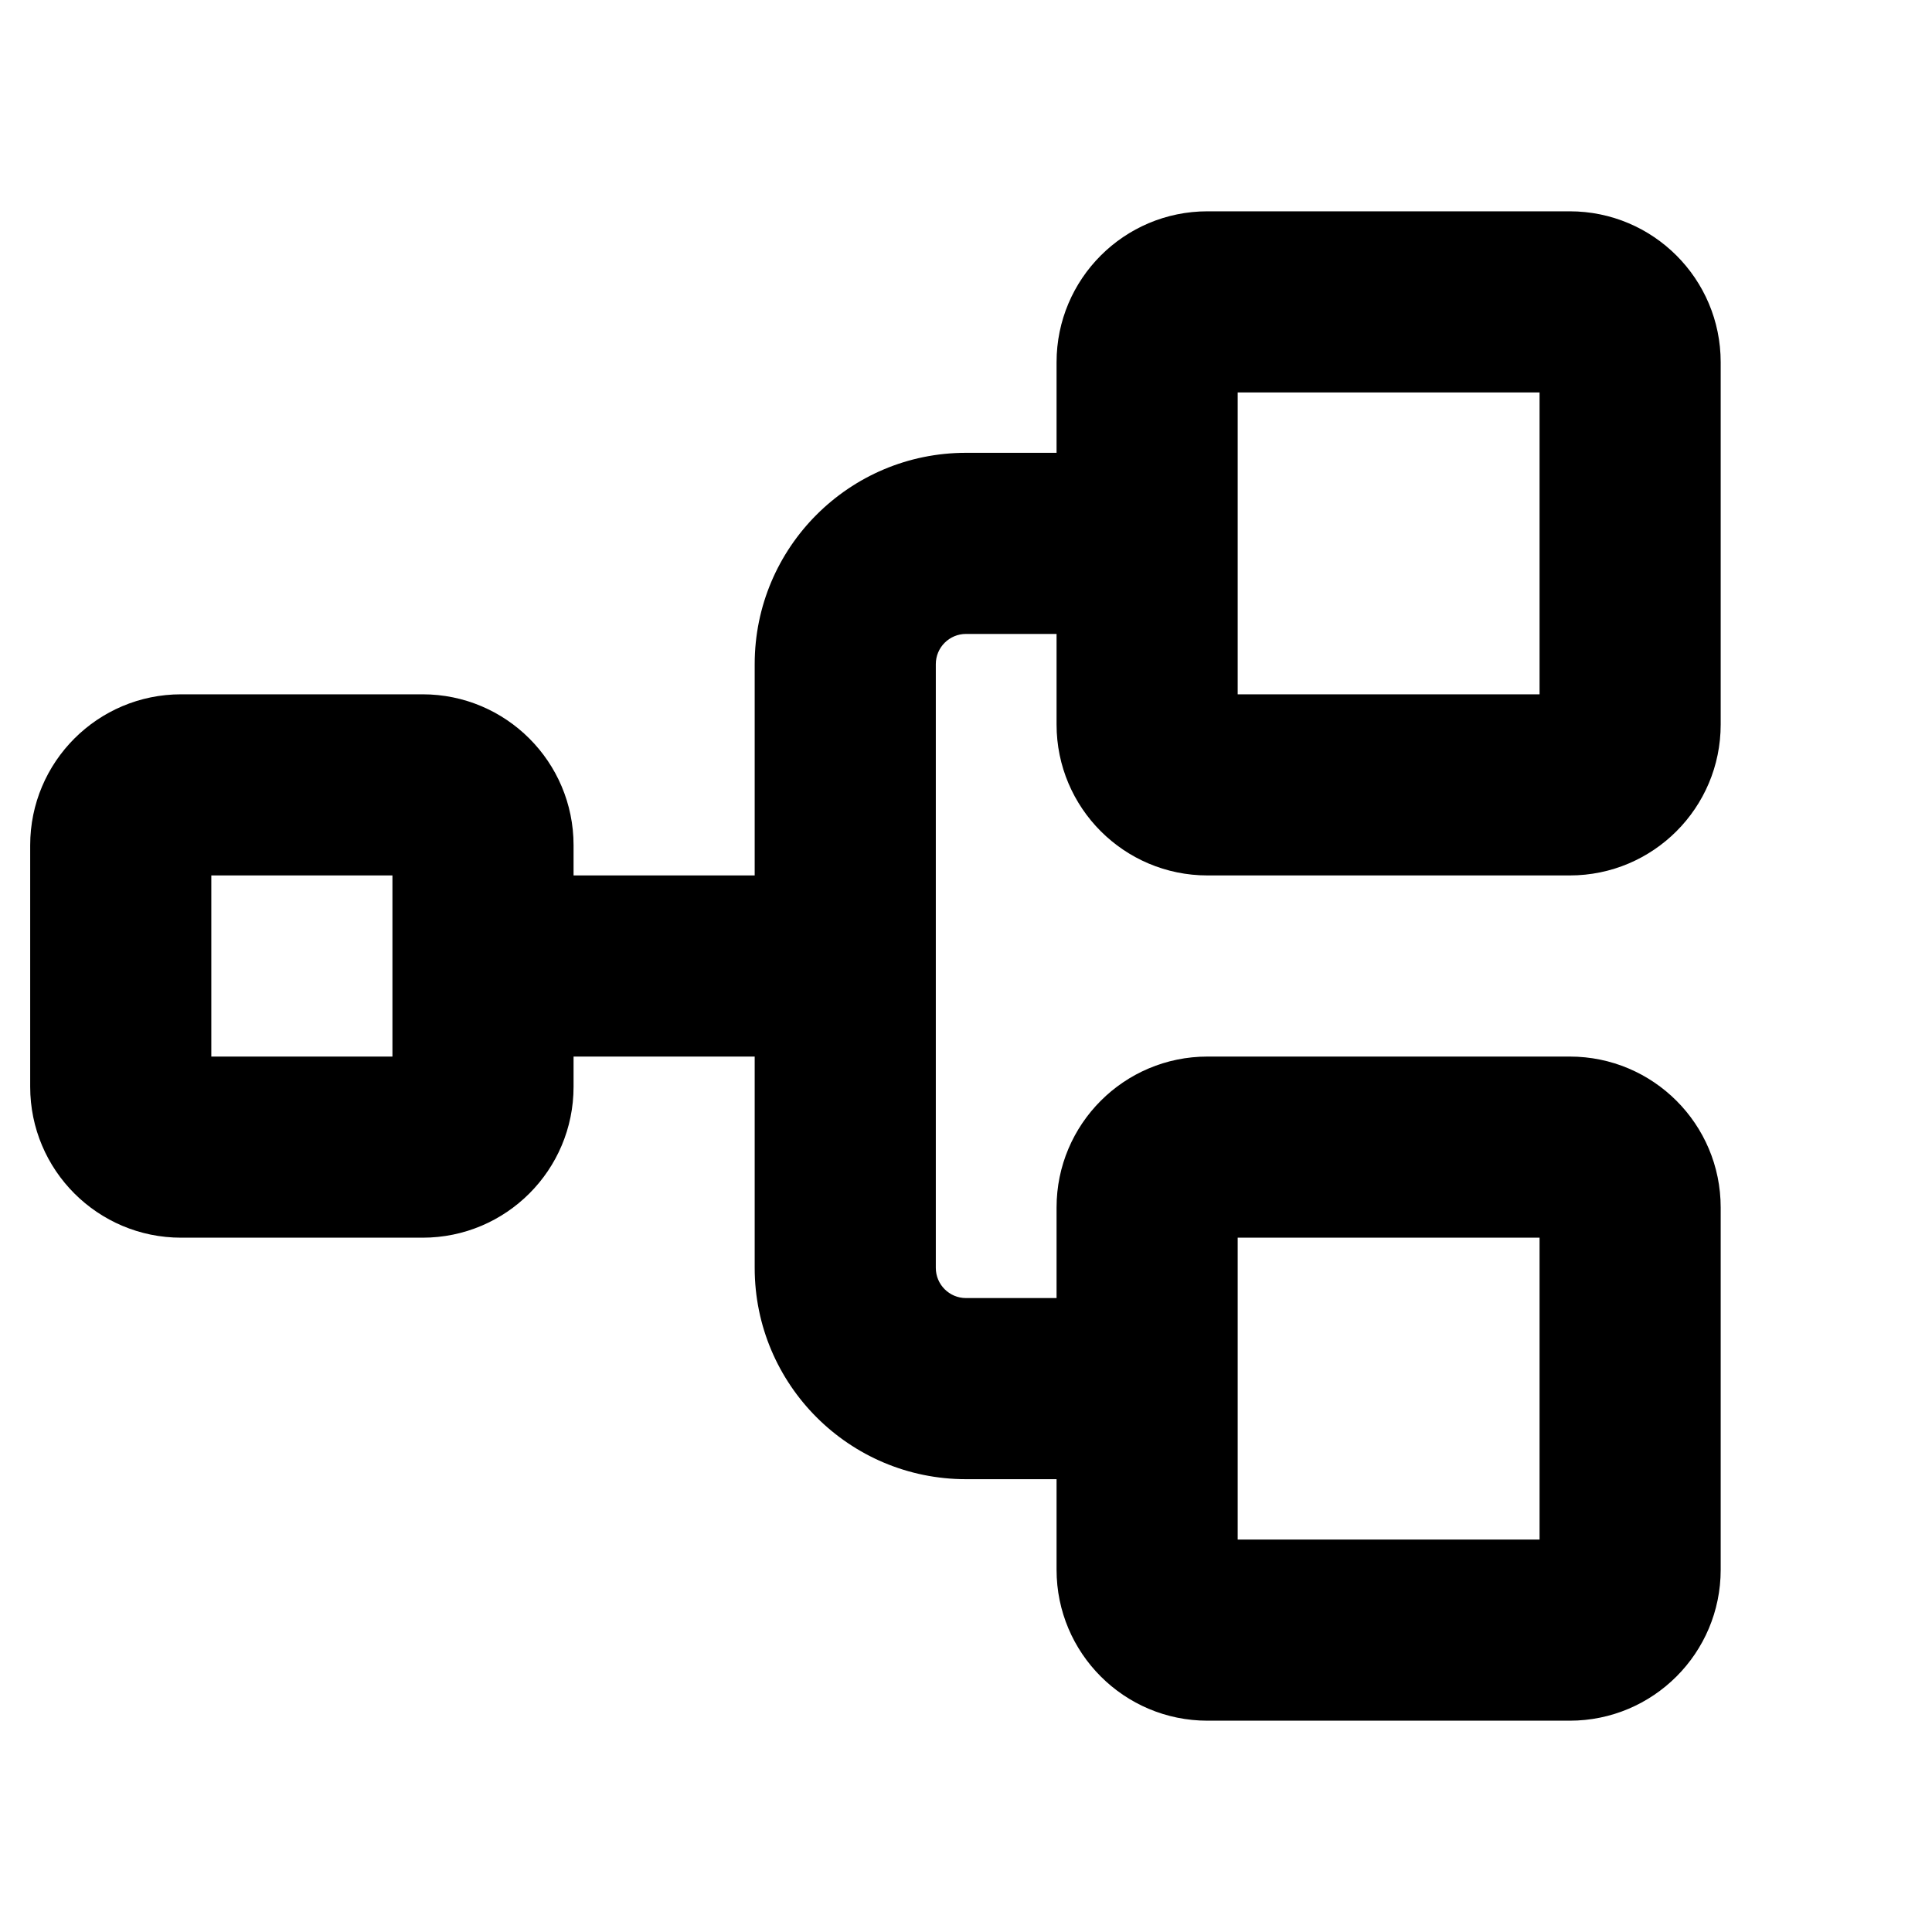
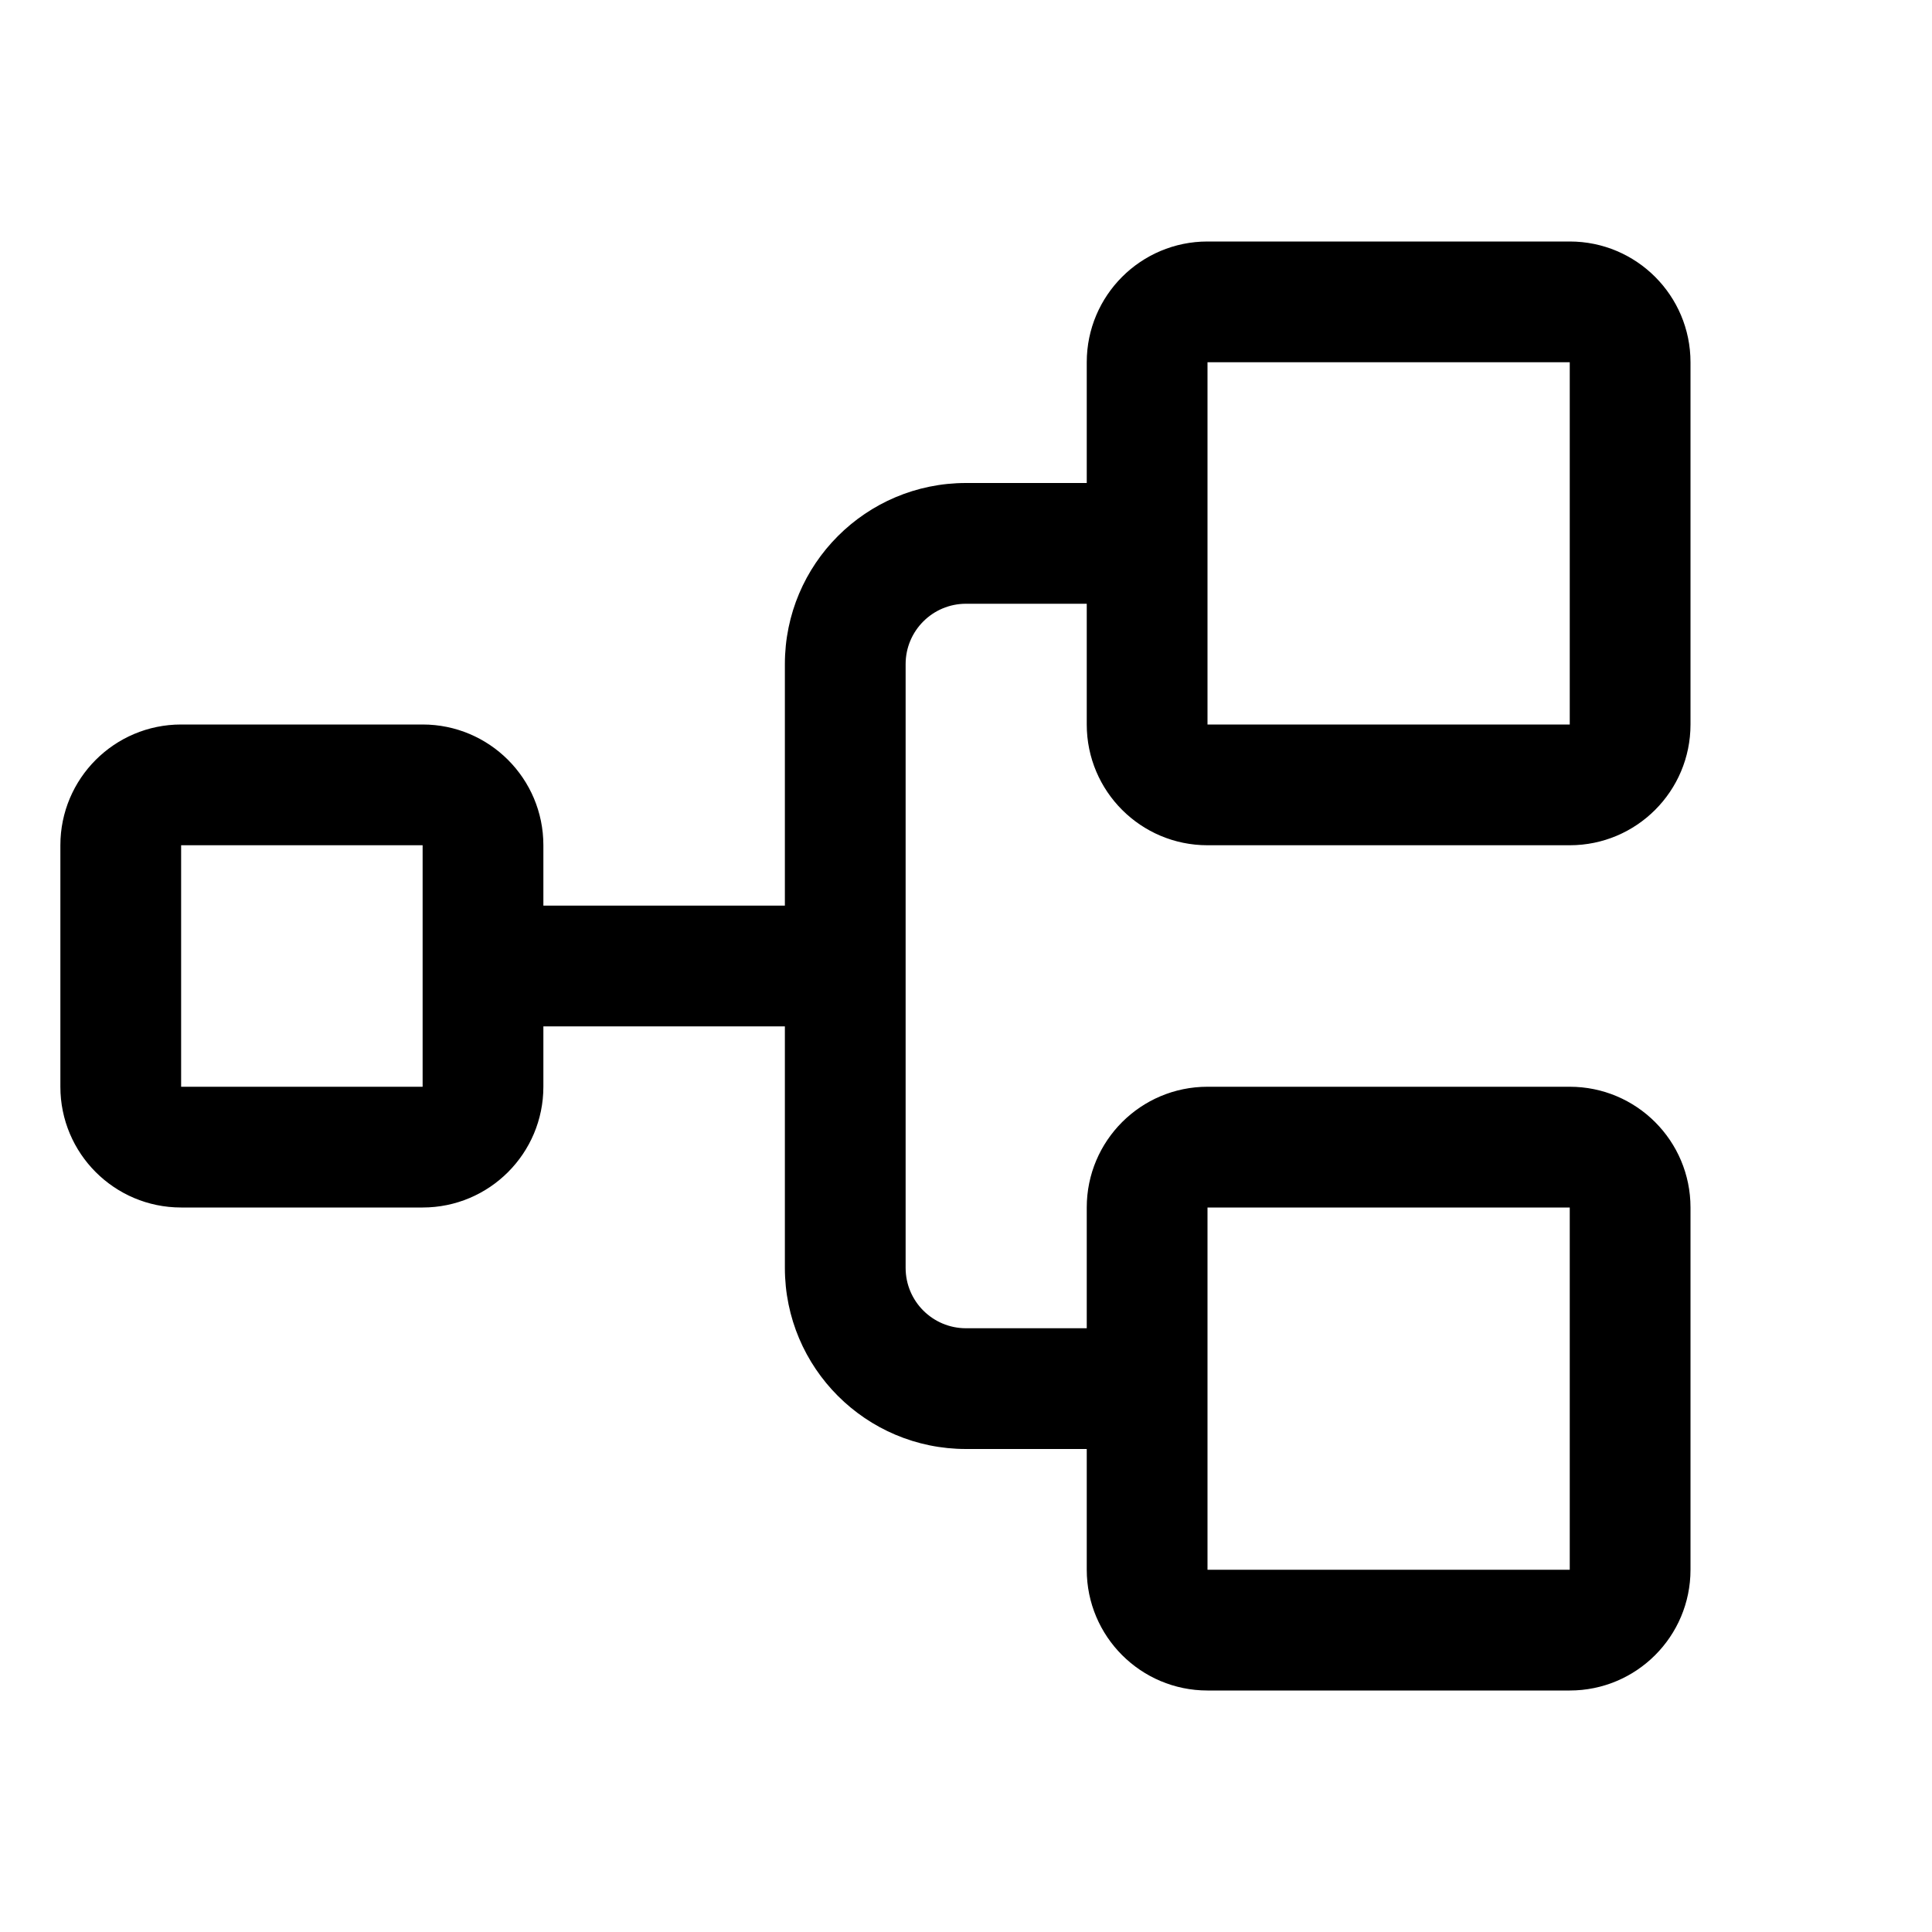
<svg xmlns="http://www.w3.org/2000/svg" stroke="currentColor" fill="currentColor" stroke-width="0" viewBox="0 0 256 256" height="200px" width="200px">
-   <path d="M160,116h48a20,20,0,0,0,20-20V48a20,20,0,0,0-20-20H160a20,20,0,0,0-20,20V60H128a28,28,0,0,0-28,28v28H76v-4A20,20,0,0,0,56,92H24A20,20,0,0,0,4,112v32a20,20,0,0,0,20,20H56a20,20,0,0,0,20-20v-4h24v28a28,28,0,0,0,28,28h12v12a20,20,0,0,0,20,20h48a20,20,0,0,0,20-20V160a20,20,0,0,0-20-20H160a20,20,0,0,0-20,20v12H128a4,4,0,0,1-4-4V88a4,4,0,0,1,4-4h12V96A20,20,0,0,0,160,116ZM52,140H28V116H52Zm112,24h40v40H164Zm0-112h40V92H164Z" />
+   <path d="M160,112h48a16,16,0,0,0,16-16V48a16,16,0,0,0-16-16H160a16,16,0,0,0-16,16V64H128a24,24,0,0,0-24,24v32H72v-8A16,16,0,0,0,56,96H24A16,16,0,0,0,8,112v32a16,16,0,0,0,16,16H56a16,16,0,0,0,16-16v-8h32v32a24,24,0,0,0,24,24h16v16a16,16,0,0,0,16,16h48a16,16,0,0,0,16-16V160a16,16,0,0,0-16-16H160a16,16,0,0,0-16,16v16H128a8,8,0,0,1-8-8V88a8,8,0,0,1,8-8h16V96A16,16,0,0,0,160,112ZM56,144H24V112H56v32Zm104,16h48v48H160Zm0-112h48V96H160Z" />
</svg>
